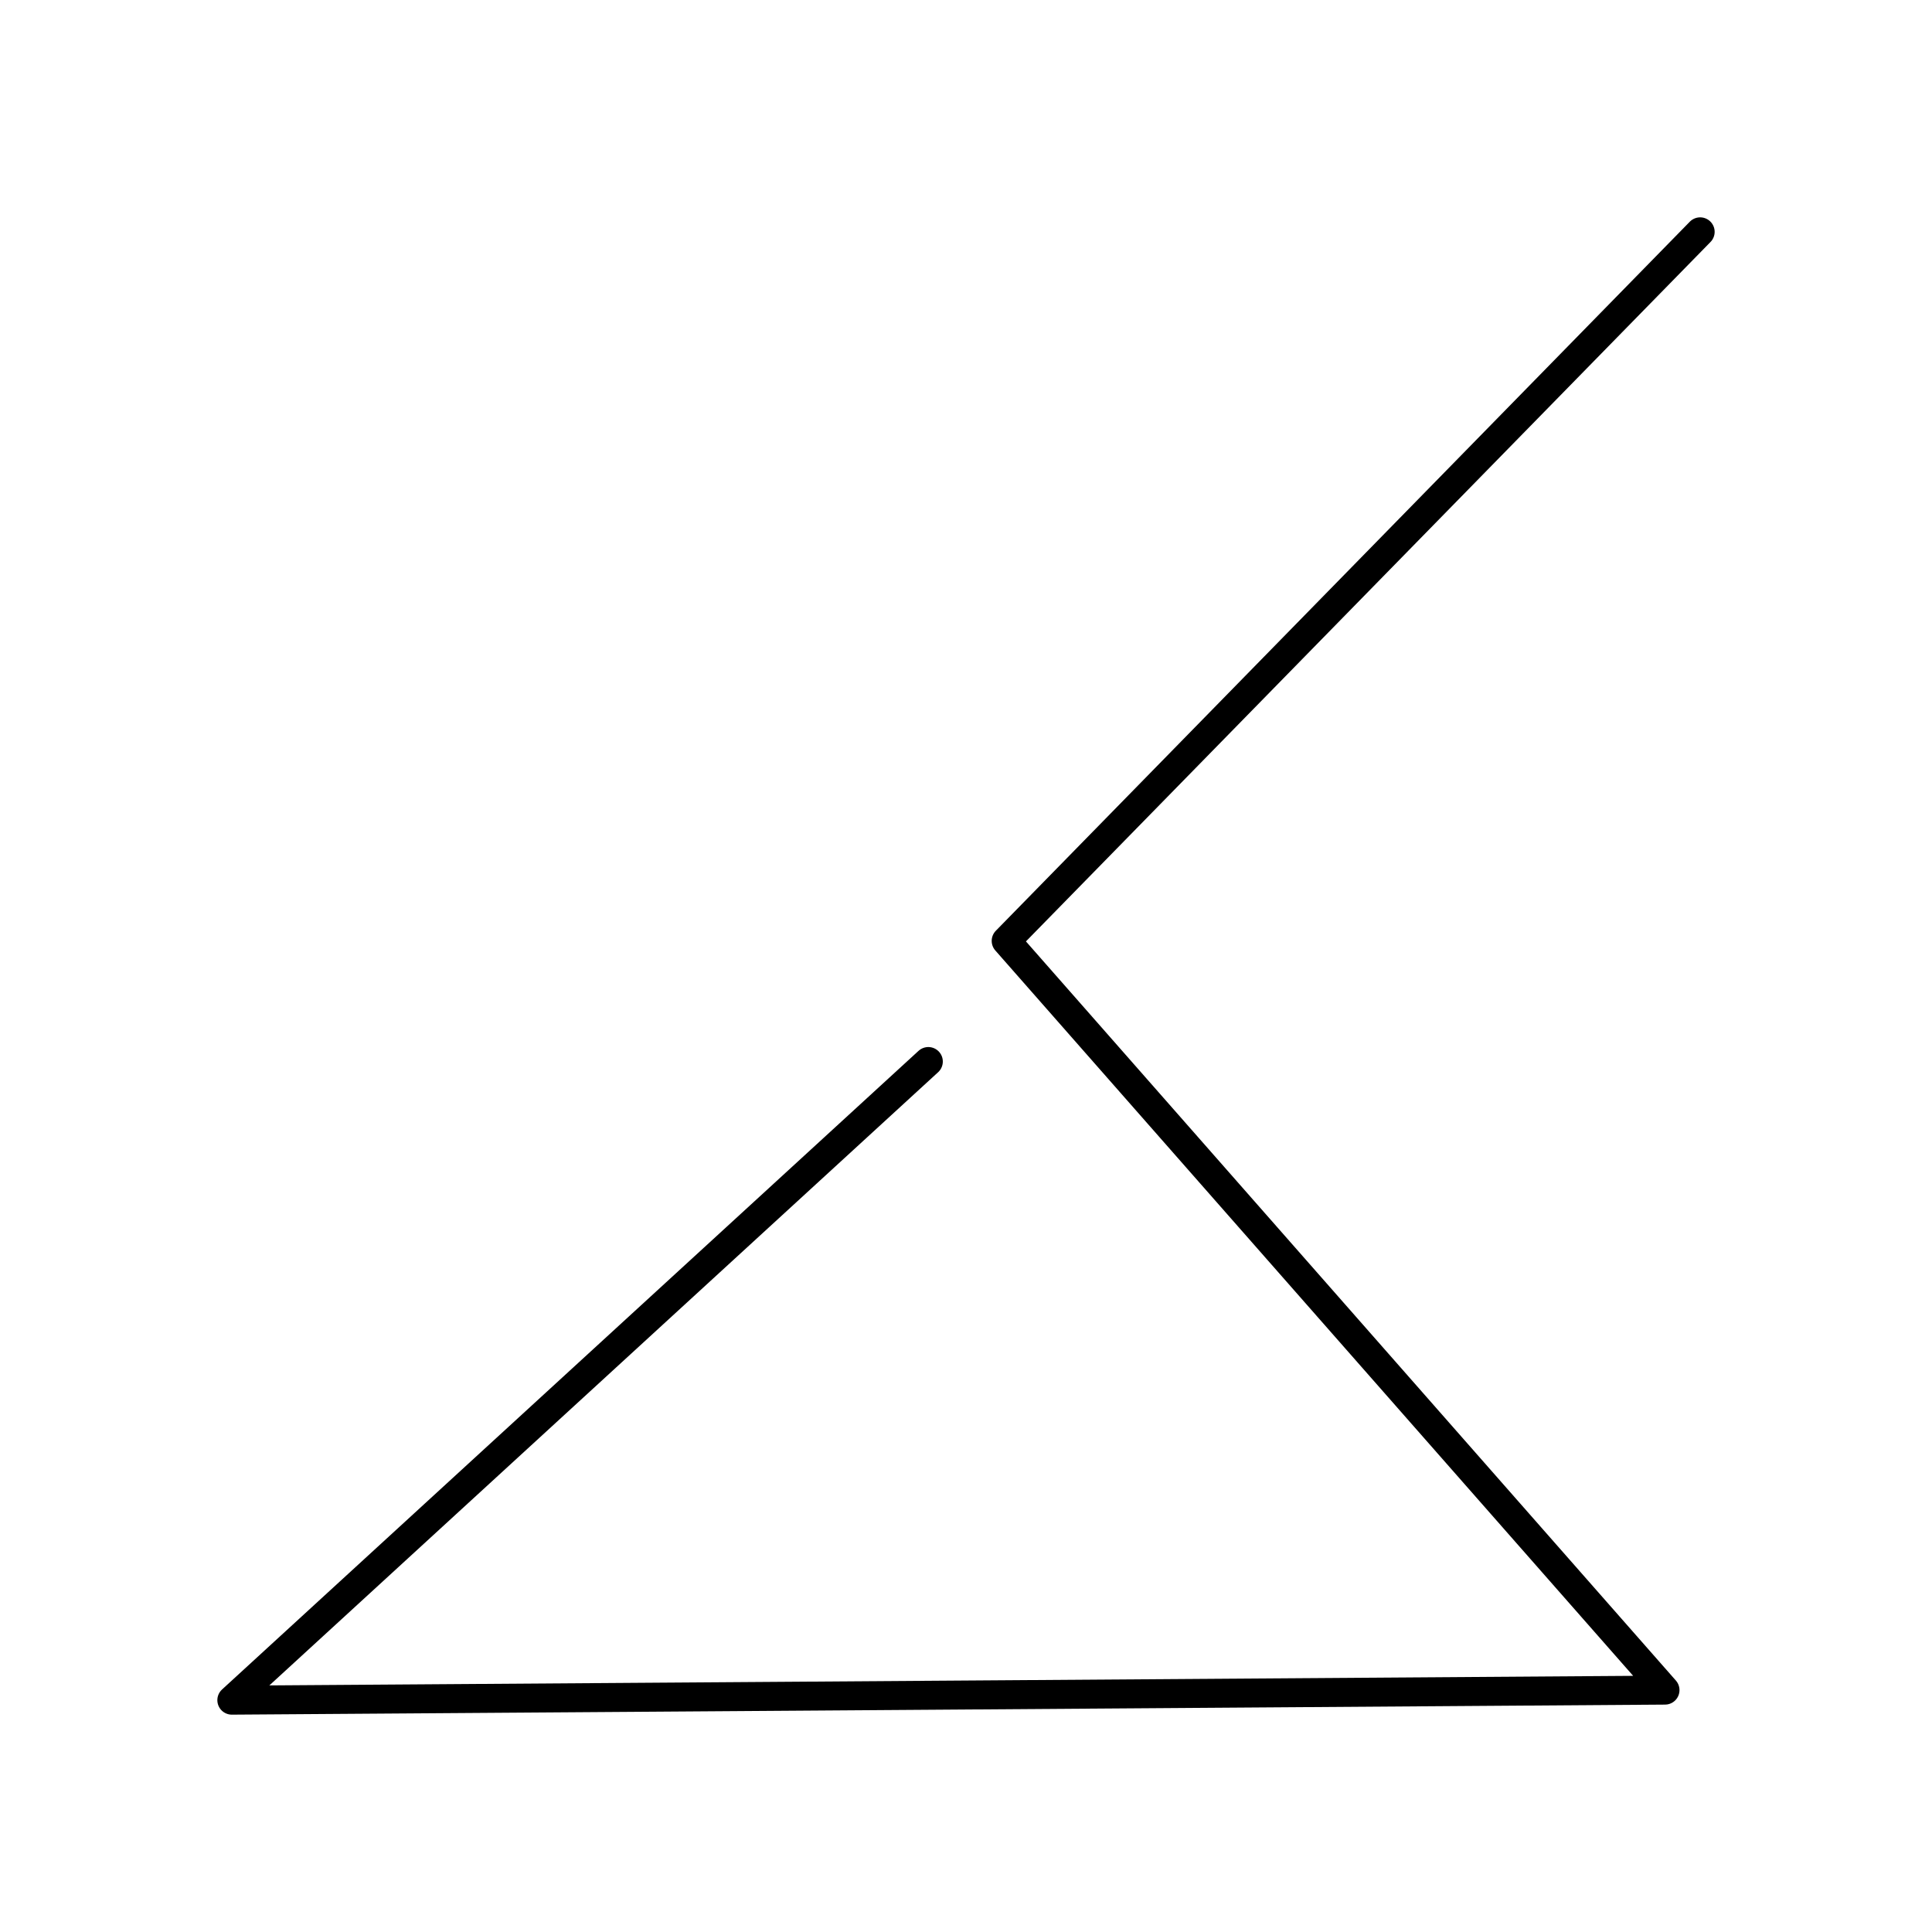
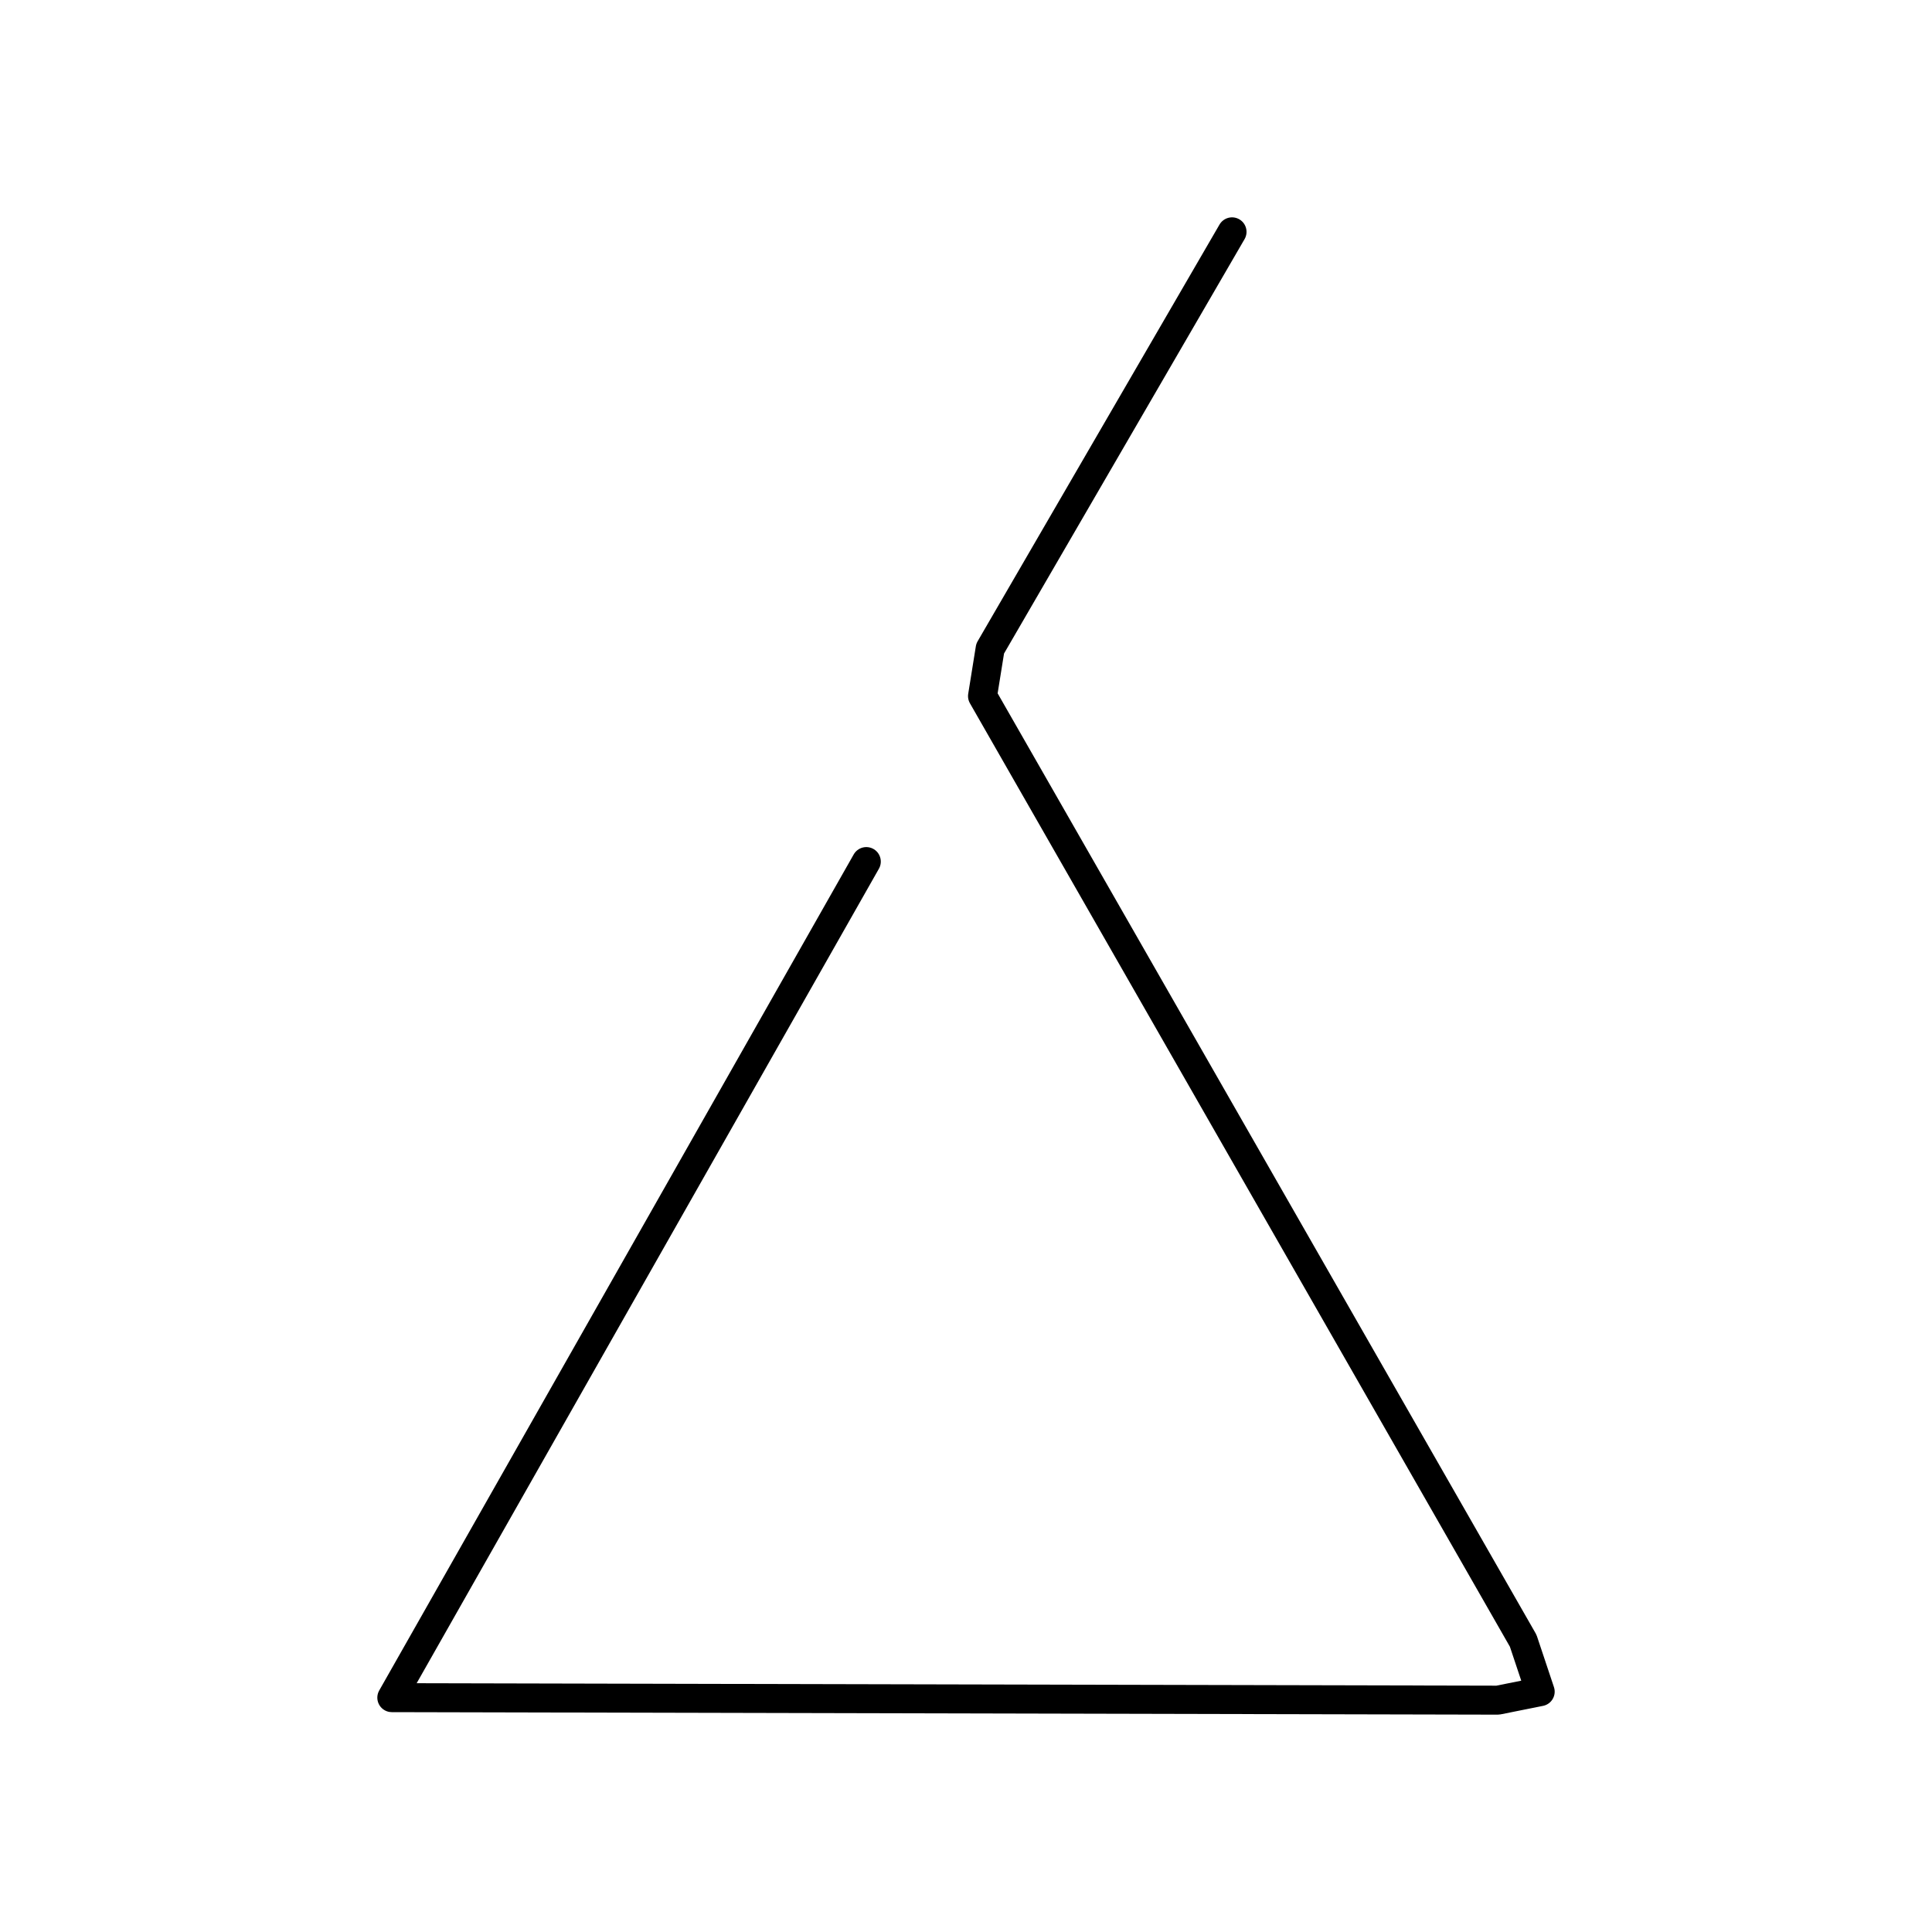
<svg xmlns="http://www.w3.org/2000/svg" viewBox="0 0 200 200">
-   <path d="M 176.00 24.00 L 104.16 97.40 L 172.36 174.96 L 24.00 176.00 L 96.10 109.89" fill="none" stroke="black" stroke-width="3" stroke-linecap="round" stroke-linejoin="round" />
+   <path d="M 127.54 24.00 L 102.50 67.14 L 101.71 72.06 L 157.68 169.85 L 159.44 175.12 L 155.05 176.00 L 40.56 175.74 L 89.68 89.19" fill="none" stroke="black" stroke-width="3" stroke-linecap="round" stroke-linejoin="round" />
</svg>
